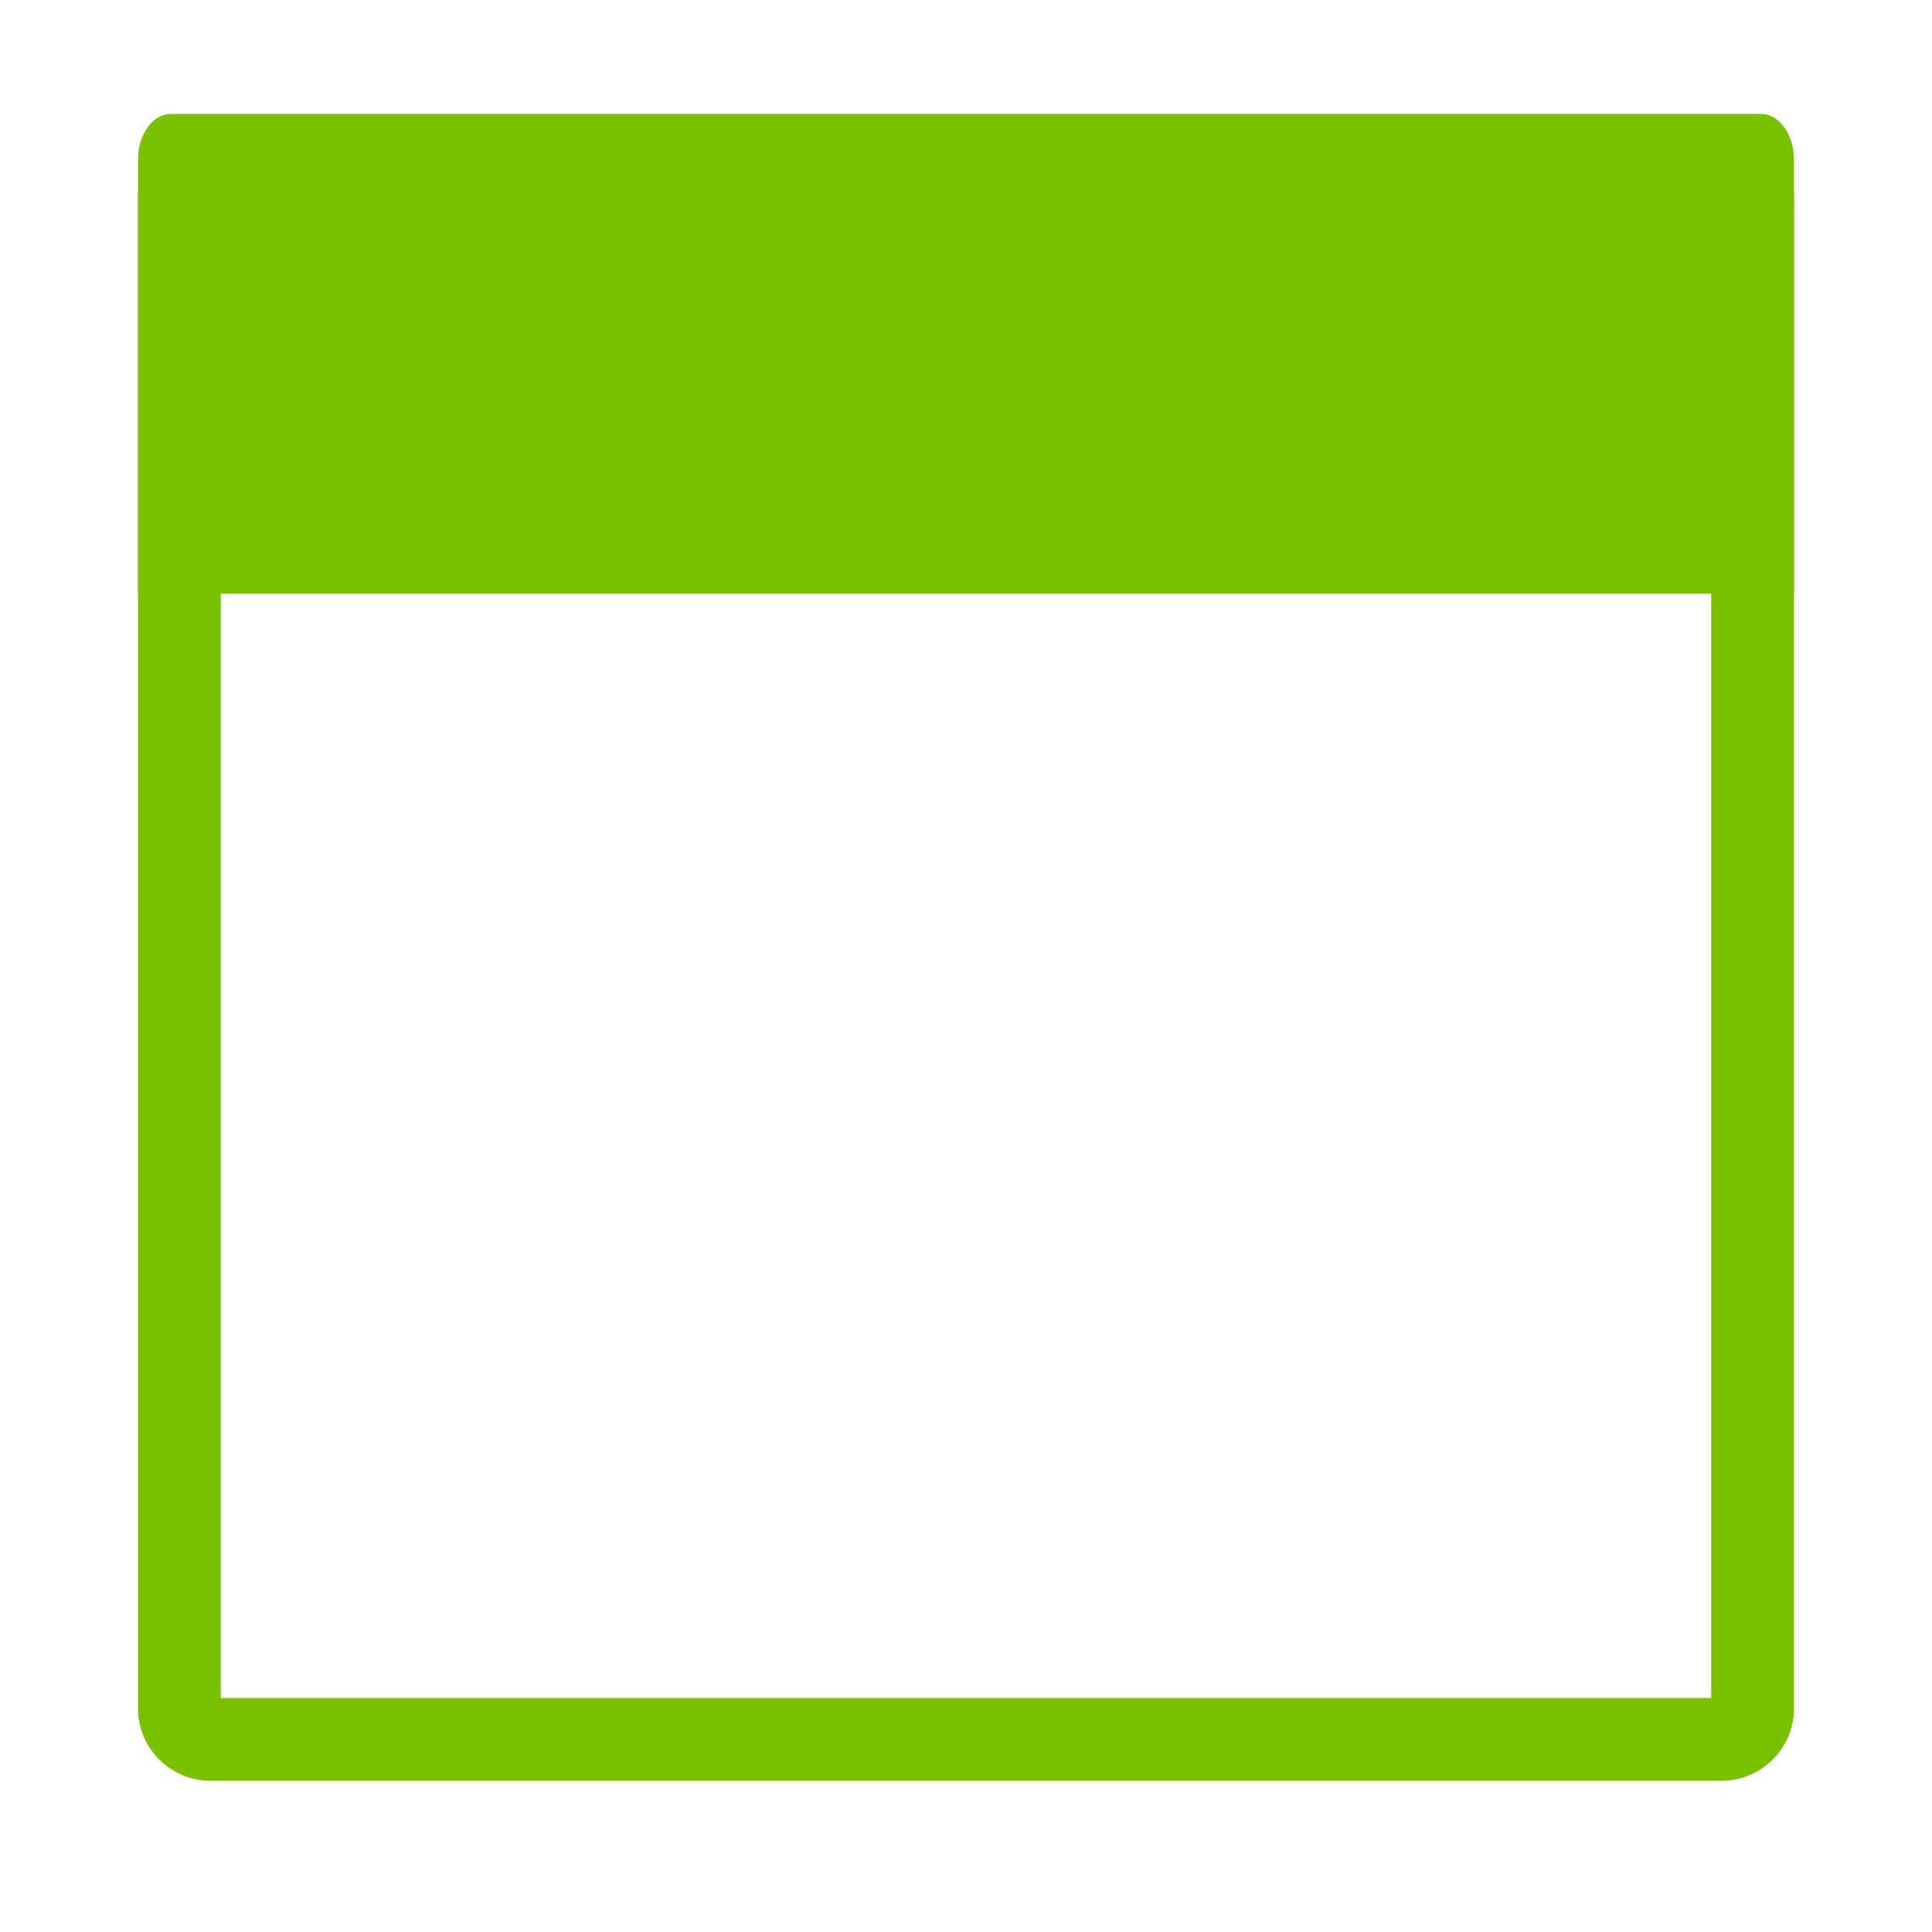
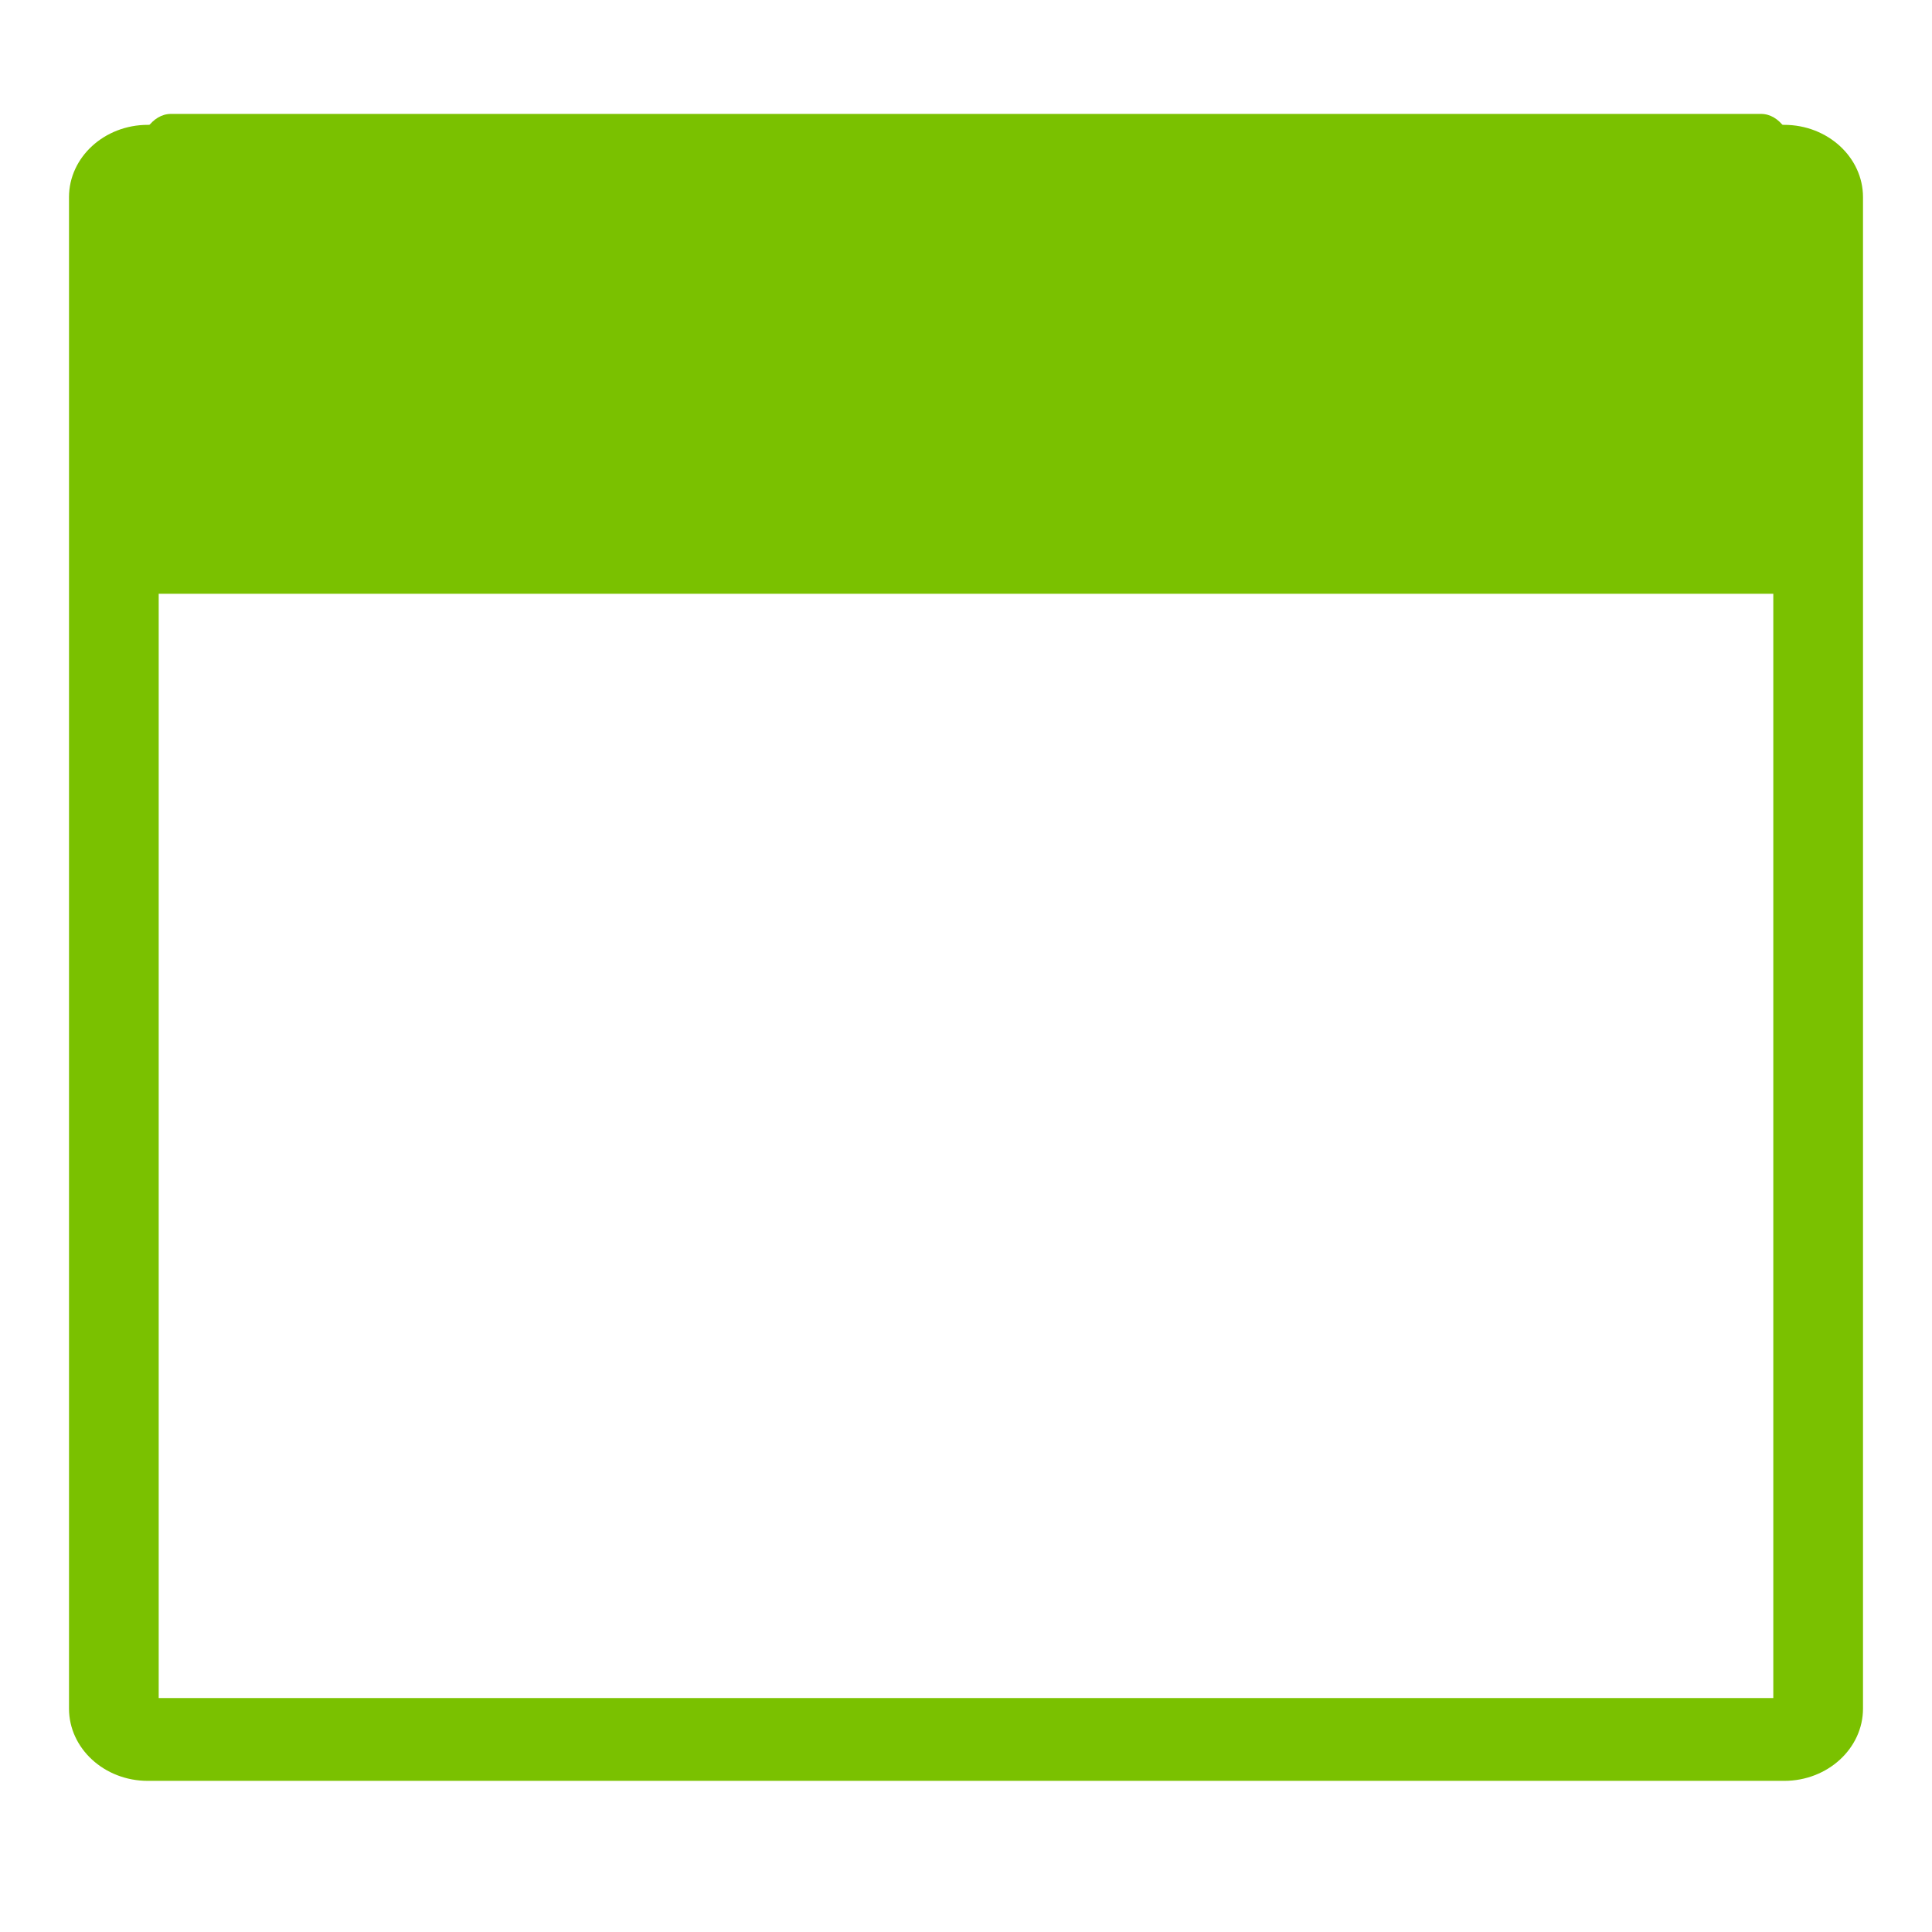
<svg xmlns="http://www.w3.org/2000/svg" version="1.1" id="Layer_1" x="0px" y="0px" width="700px" height="700px" viewBox="0 0 700 700" enable-background="new 0 0 700 700" xml:space="preserve">
-   <path fill="#7AC100" d="M623.66,645.238H76.34c-14.524,0-26.34-11.75-26.34-26.193V71.431c0-14.443,11.816-26.193,26.34-26.193  h547.32c14.522,0,26.34,11.75,26.34,26.193v547.614C650,633.488,638.184,645.238,623.66,645.238z M80,615.238h540v-540H80V615.238z" />
+   <path fill="#7AC100" d="M646.465,645.238H53.535c-15.734,0-28.535-11.75-28.535-26.193V71.431c0-14.443,12.801-26.193,28.535-26.193  h592.93c15.732,0,28.535,11.75,28.535,26.193v547.614C675,633.488,662.199,645.238,646.465,645.238z M57.5,615.238h585v-540h-585  V615.238z" />
  <path fill="#7AC100" d="M50,215.127V57.808c0-9.134,5.345-16.538,11.937-16.538h576.125c6.594,0,11.938,7.404,11.938,16.538v157.319  " />
</svg>
